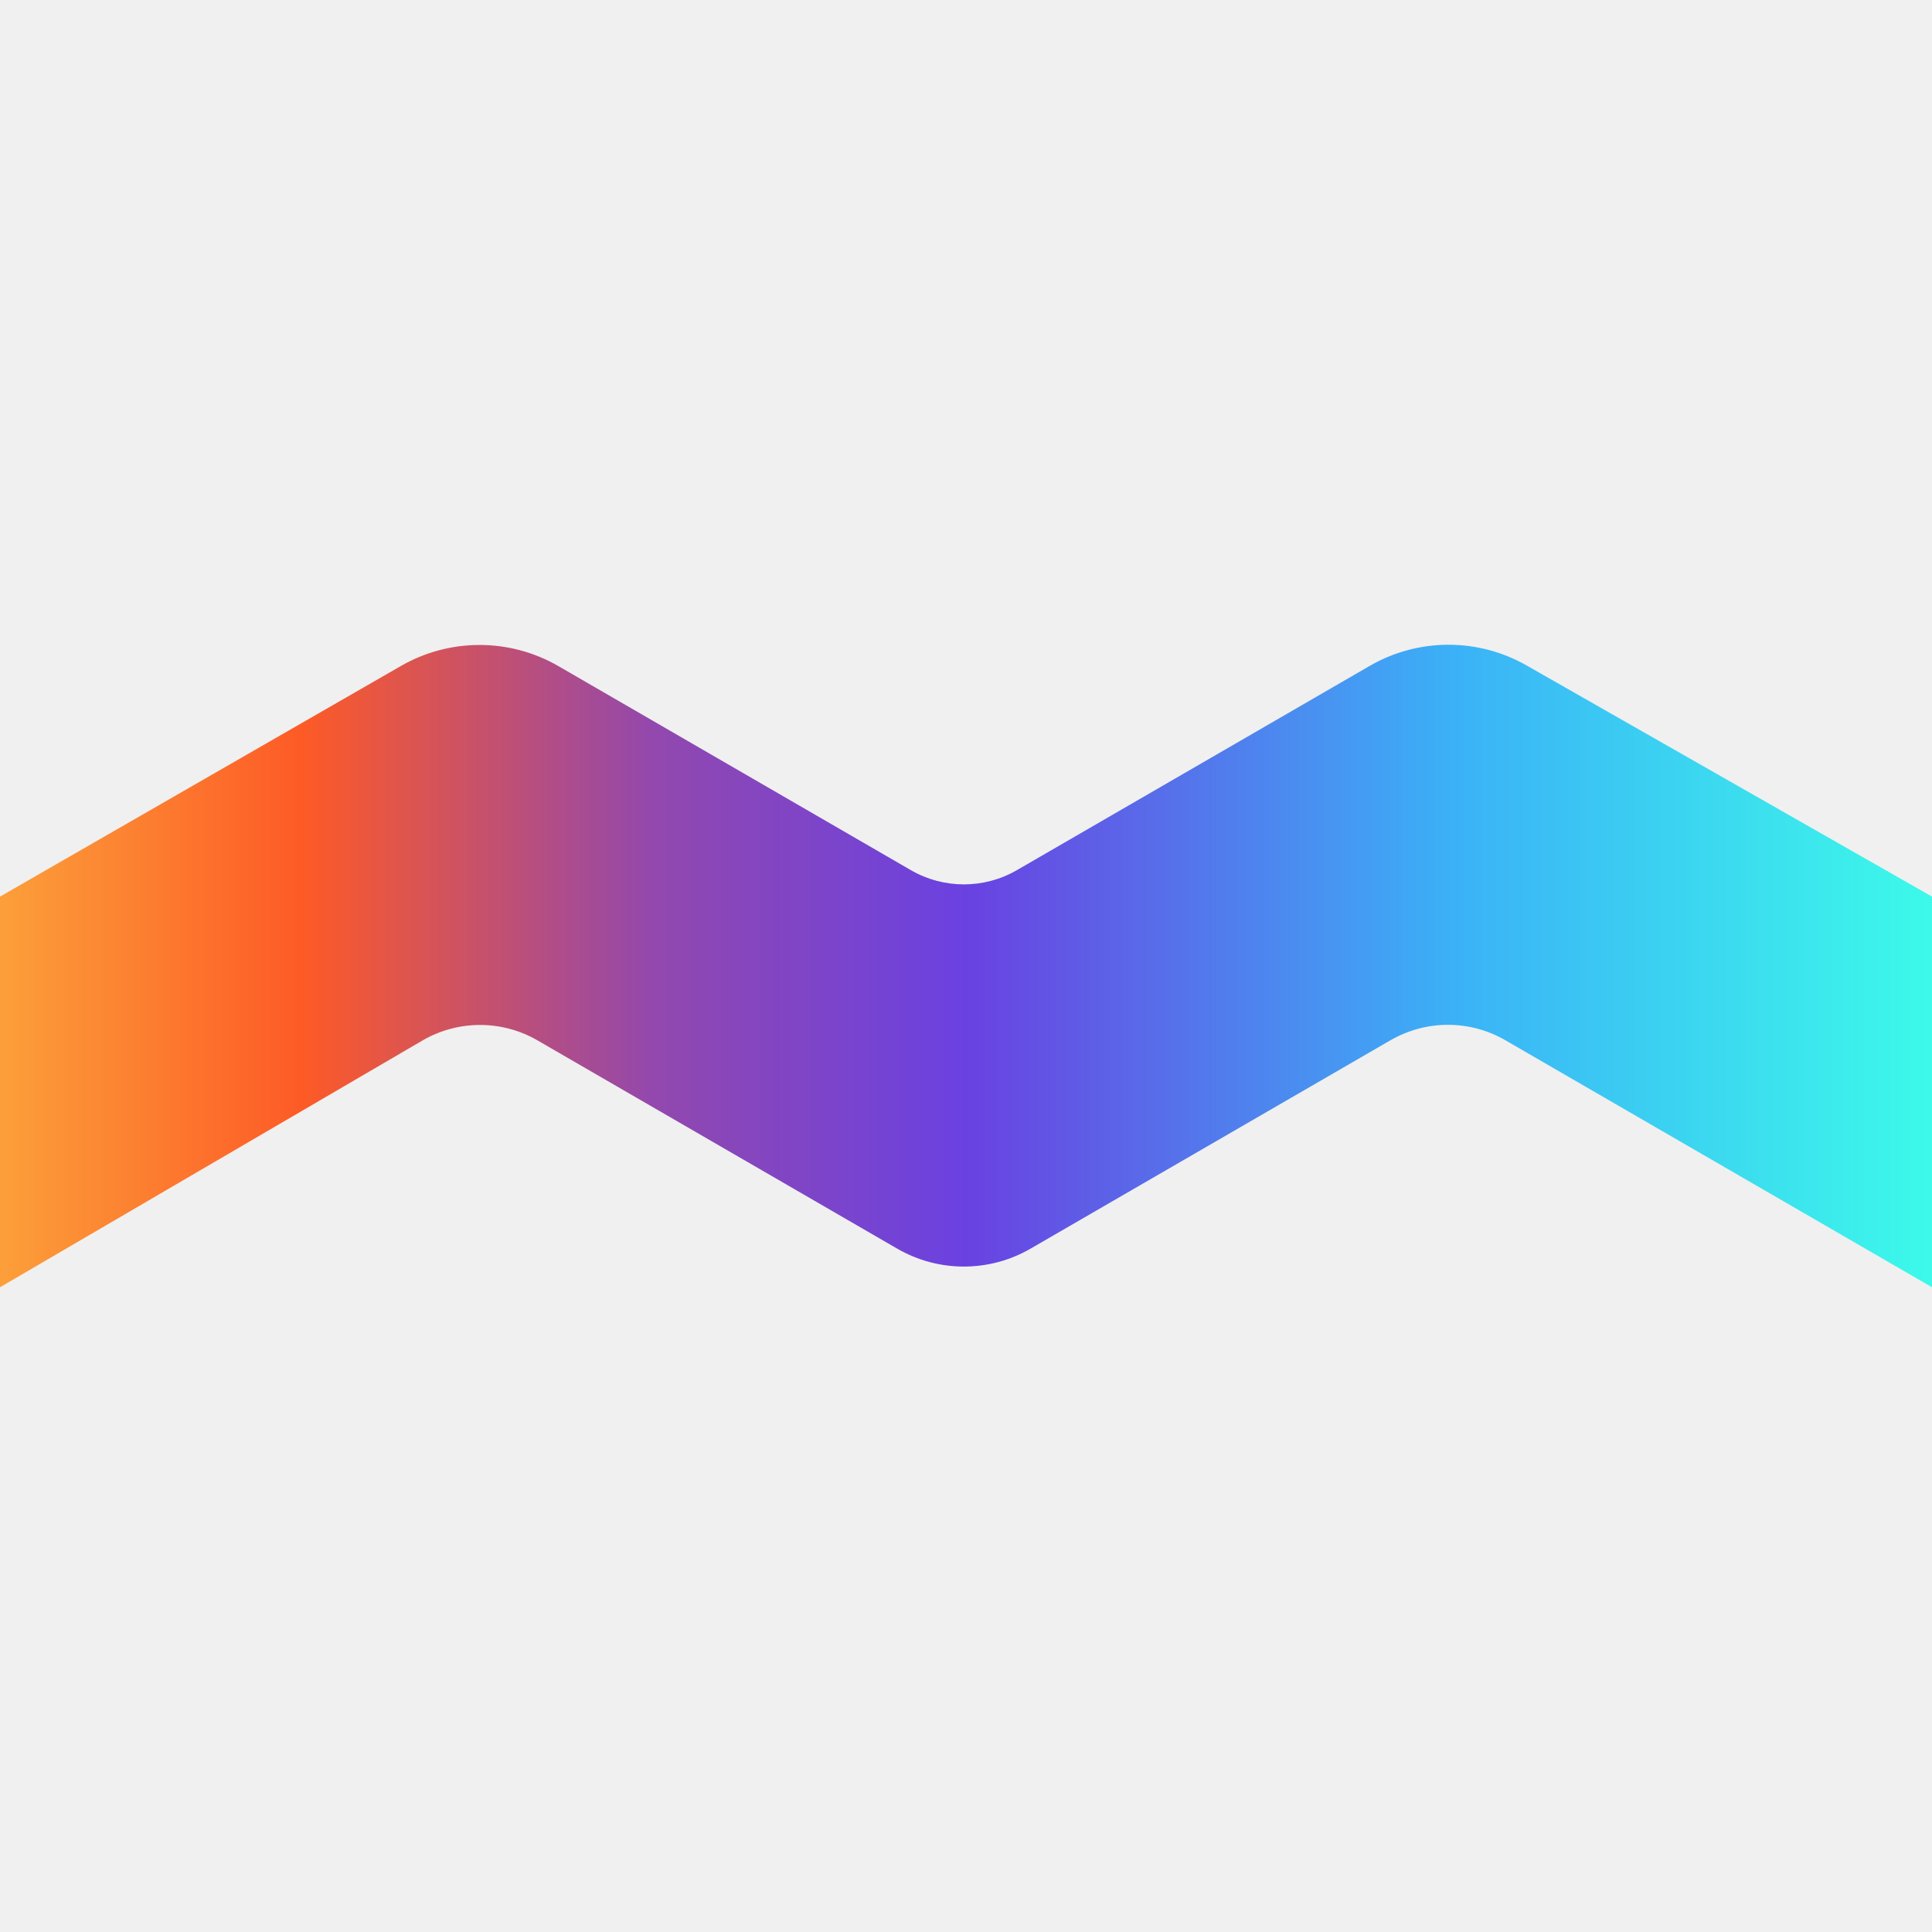
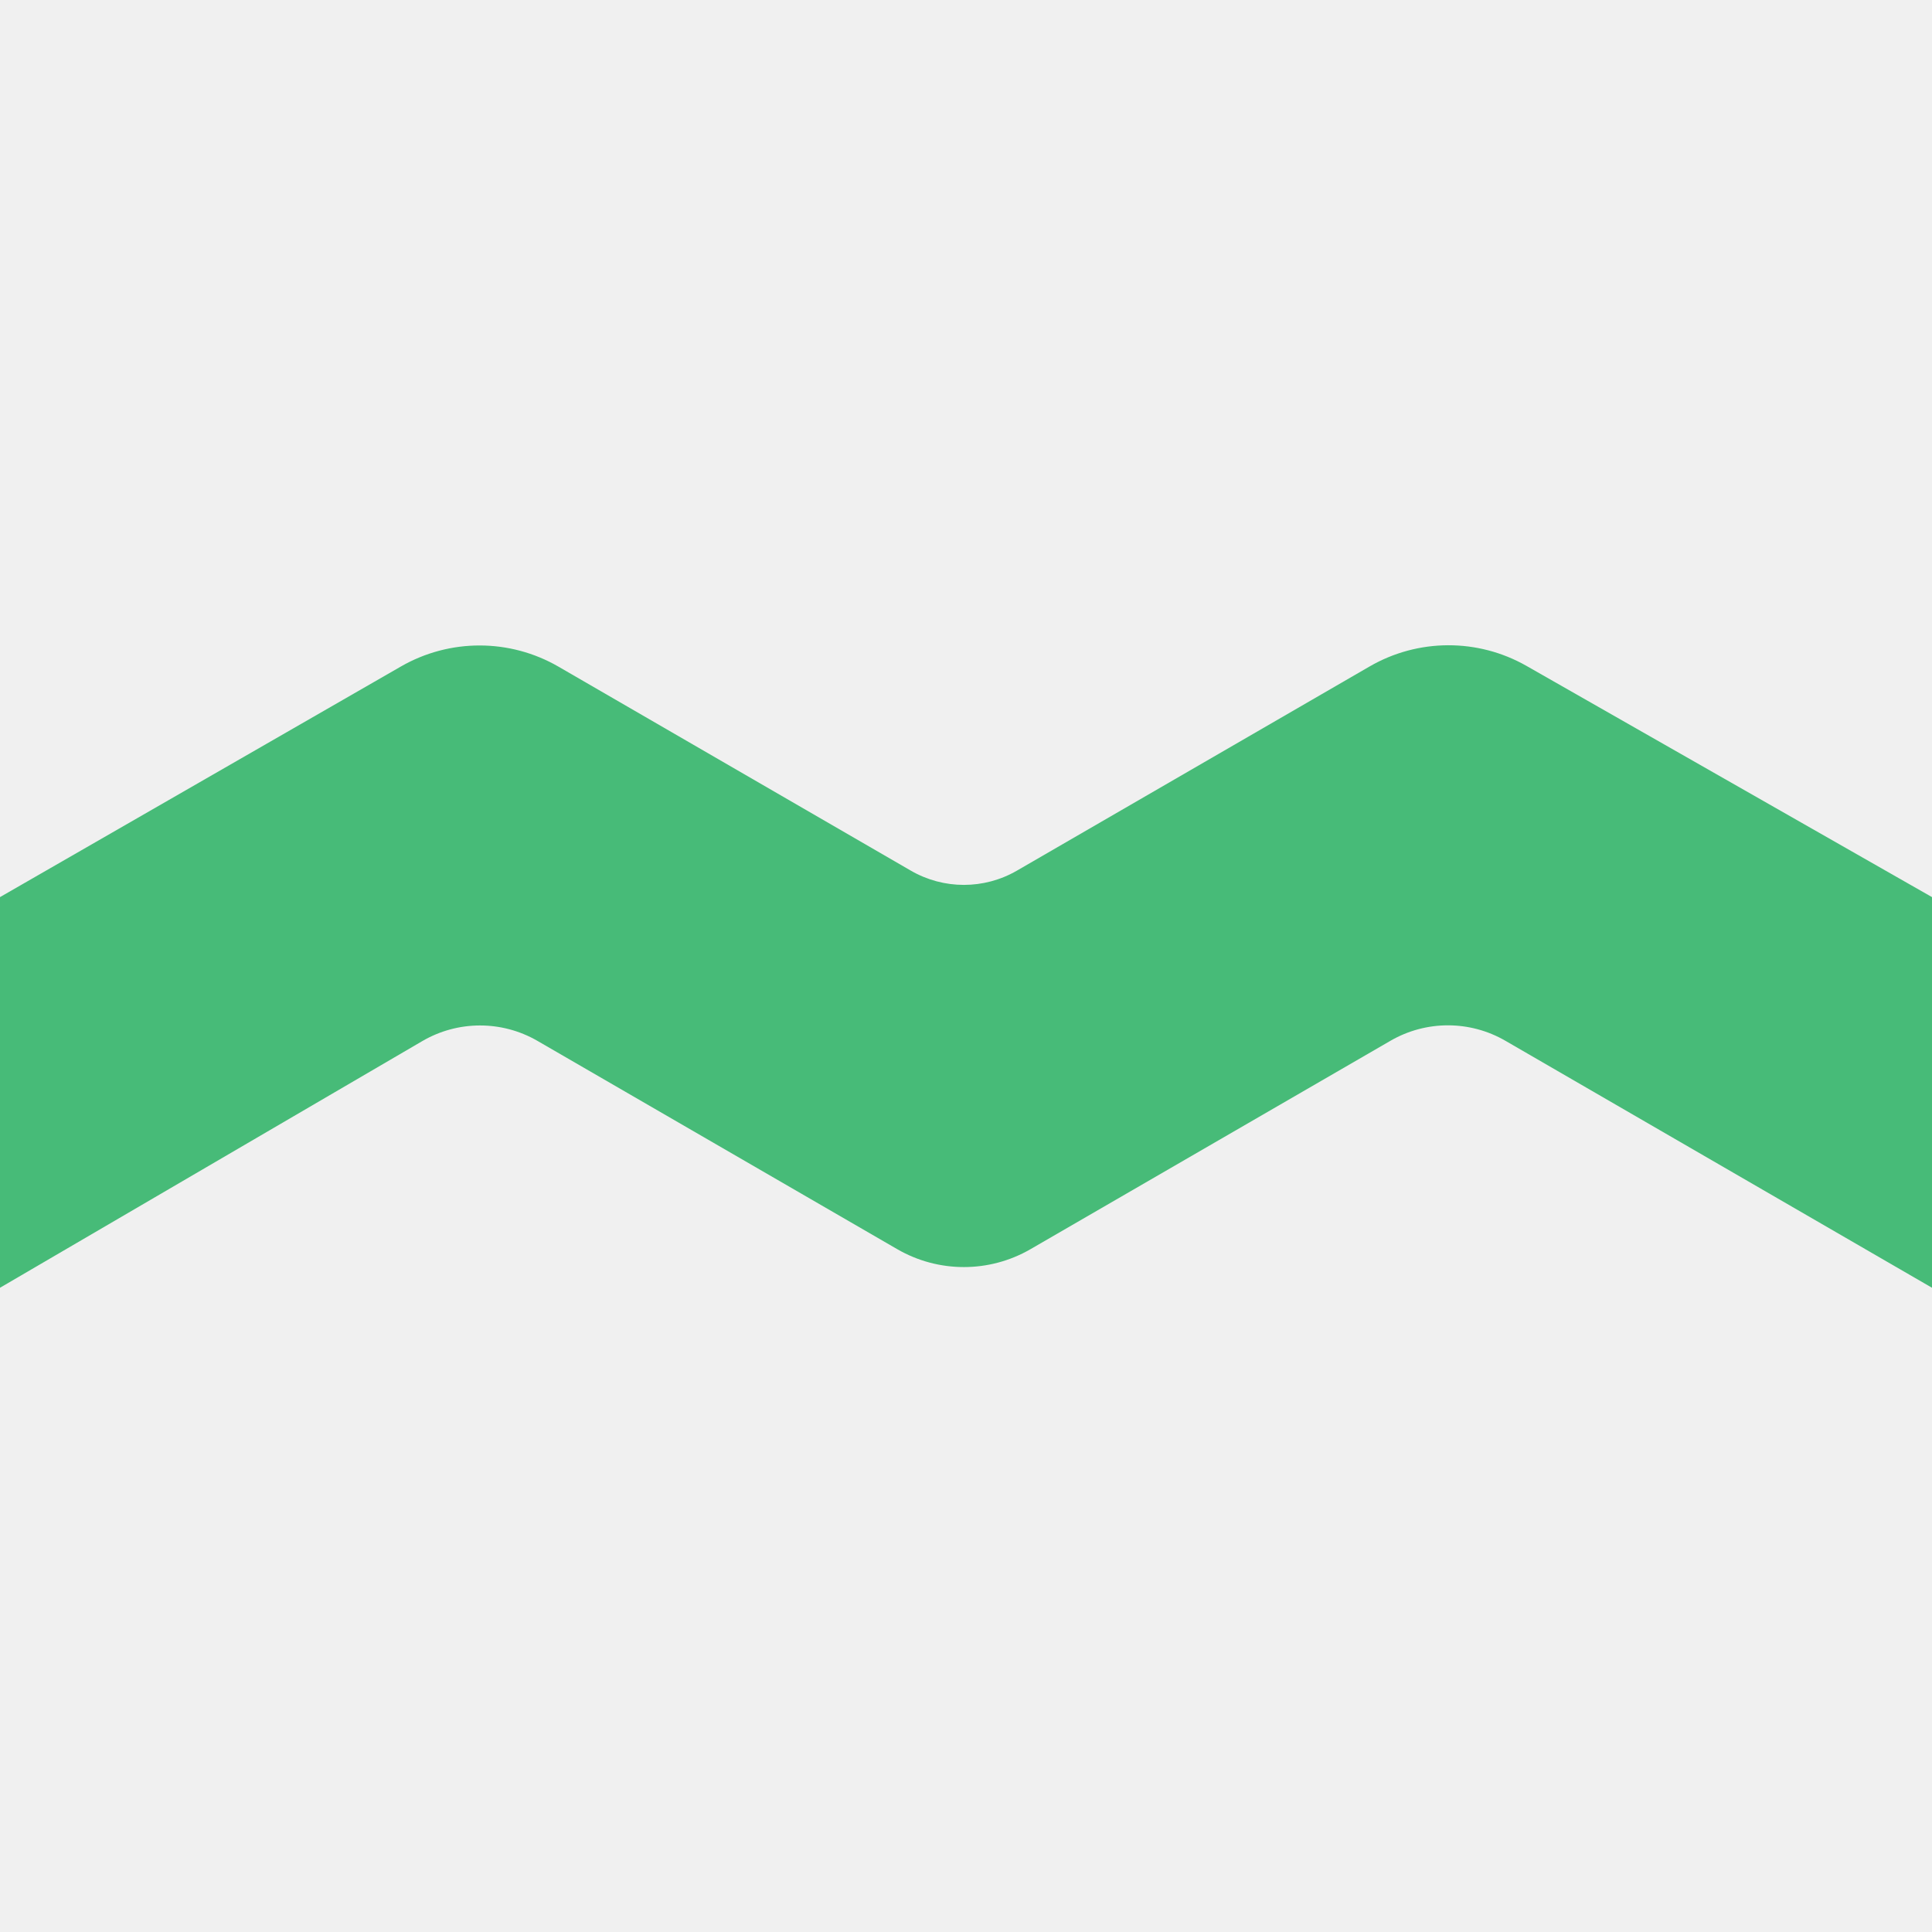
- <svg xmlns="http://www.w3.org/2000/svg" width="100%" height="100%" viewBox="0 0 1000 1000" version="1.1" xml:space="preserve" style="fill-rule:evenodd;clip-rule:evenodd;stroke-linejoin:round;stroke-miterlimit:2;">
-   <g transform="matrix(2.1978,0,0,2.1978,-751.648,-474.382)">
-     <path d="M342,427C342,427 404.358,391.131 436.427,372.683C447.921,366.072 462.068,366.092 473.543,372.735C496.911,386.264 536.441,409.15 556.509,420.768C564.235,425.242 573.765,425.242 581.491,420.768C601.586,409.134 641.197,386.202 664.553,372.68C675.975,366.067 690.051,366.021 701.517,372.558C733.805,390.968 797,427 797,427L797,519C797,519 726.727,478.316 696.528,460.832C688.16,455.987 677.84,455.987 669.472,460.832C648.239,473.125 607.195,496.887 584.695,509.913C574.987,515.534 563.013,515.534 553.305,509.913C530.823,496.897 489.826,473.163 468.579,460.861C460.184,456.001 449.827,456.021 441.451,460.913C411.441,478.441 342,519 342,519L342,427Z" style="fill:url(#_Linear1);" />
+ <svg xmlns="http://www.w3.org/2000/svg" width="1213" height="1213" viewBox="0 0 1213 1213" fill="none">
+   <g clip-path="url(#clip0)">
+     <path fill-rule="evenodd" clip-rule="evenodd" d="M0 563.246C0 563.246 166.242 467.622 251.736 418.441C282.378 400.816 320.093 400.869 350.685 418.579C412.982 454.647 518.366 515.659 571.866 546.632C592.463 558.559 617.87 558.559 638.467 546.632C692.039 515.616 797.639 454.481 859.904 418.433C890.354 400.803 927.88 400.68 958.448 418.107C1044.53 467.187 1213 563.246 1213 563.246V808.512C1213 808.512 1025.66 700.051 945.147 653.44C922.839 640.523 895.326 640.523 873.018 653.44C816.412 686.212 706.992 749.56 647.008 784.286C621.127 799.272 589.205 799.272 563.325 784.286C503.389 749.587 394.094 686.313 337.451 653.517C315.07 640.561 287.459 640.614 265.13 653.656C185.125 700.384 0 808.512 0 808.512V563.246Z" fill="#47BB78" />
  </g>
  <defs>
-     <linearGradient id="_Linear1" x1="0" y1="0" x2="1" y2="0" gradientUnits="userSpaceOnUse" gradientTransform="matrix(455,0,0,455,342,443.119)">
-       <stop offset="0" style="stop-color:rgb(252,161,58);stop-opacity:1" />
-       <stop offset="0.16" style="stop-color:rgb(253,90,38);stop-opacity:1" />
-       <stop offset="0.34" style="stop-color:rgb(146,72,174);stop-opacity:1" />
-       <stop offset="0.5" style="stop-color:rgb(106,65,225);stop-opacity:1" />
-       <stop offset="0.75" style="stop-color:rgb(59,177,247);stop-opacity:1" />
-       <stop offset="1" style="stop-color:rgb(60,251,233);stop-opacity:1" />
-     </linearGradient>
+     <clipPath id="clip0">
+       <rect width="1213" height="1213" fill="white" />
+     </clipPath>
  </defs>
</svg>
